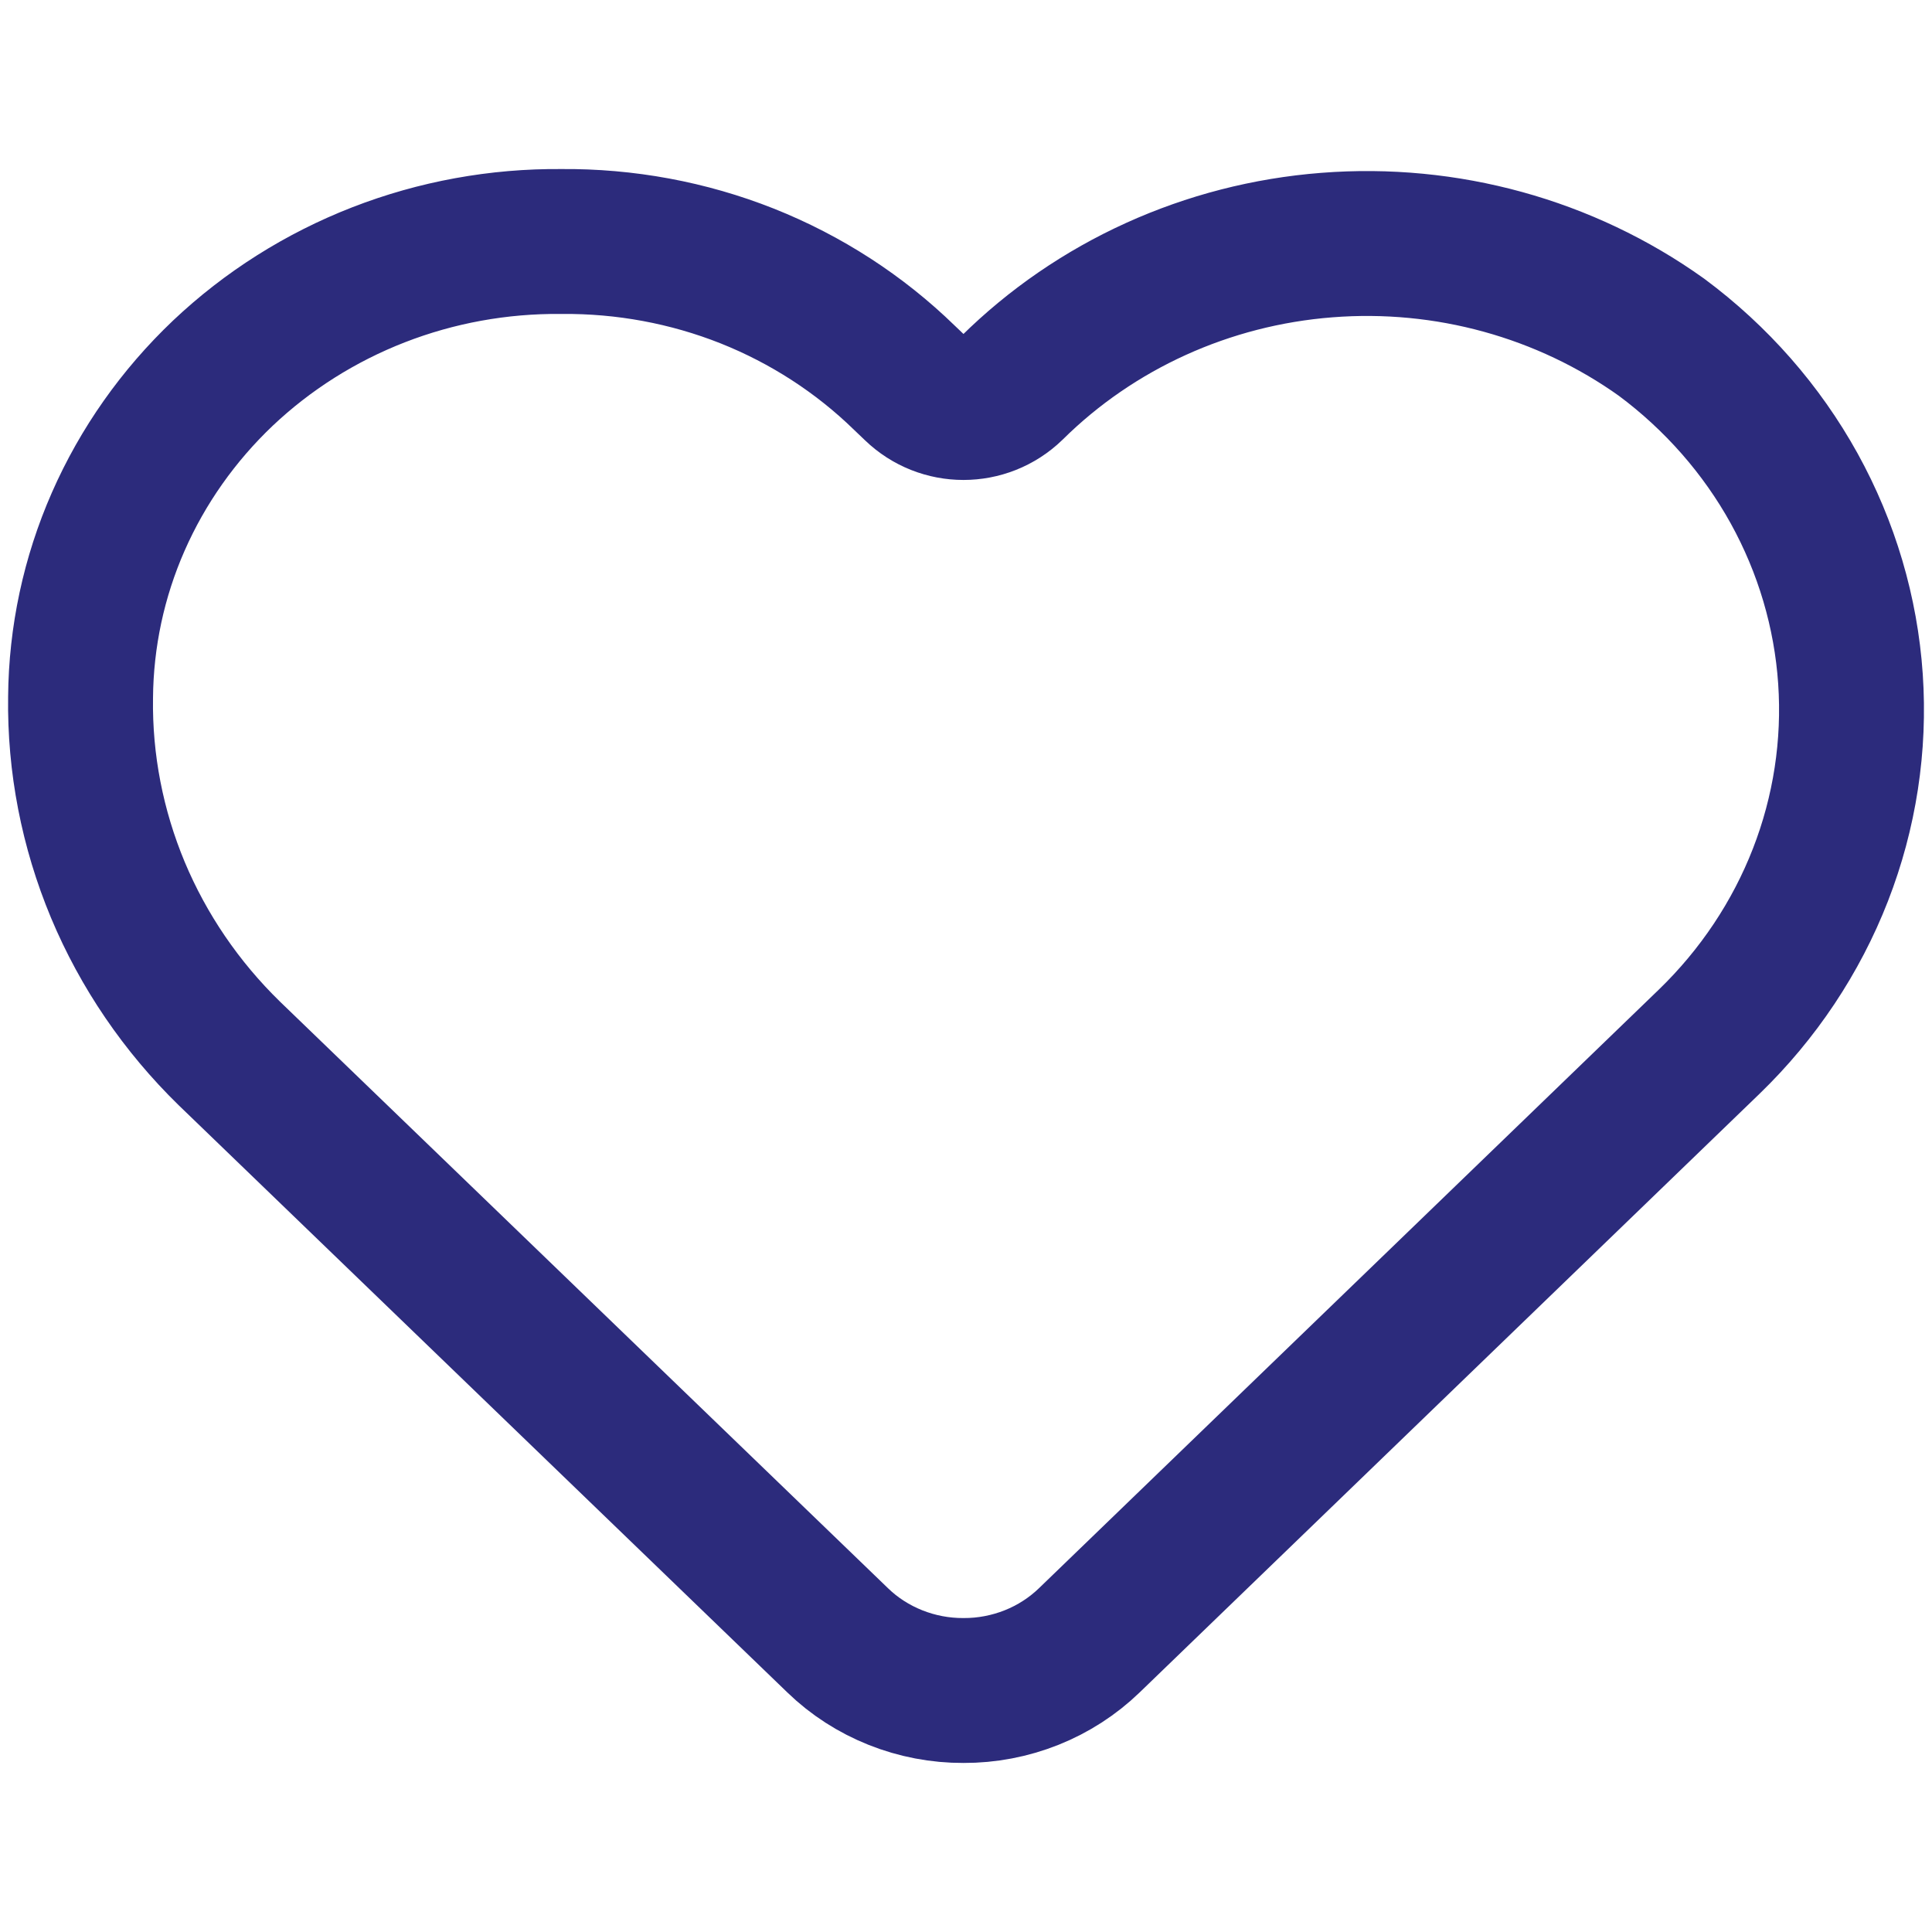
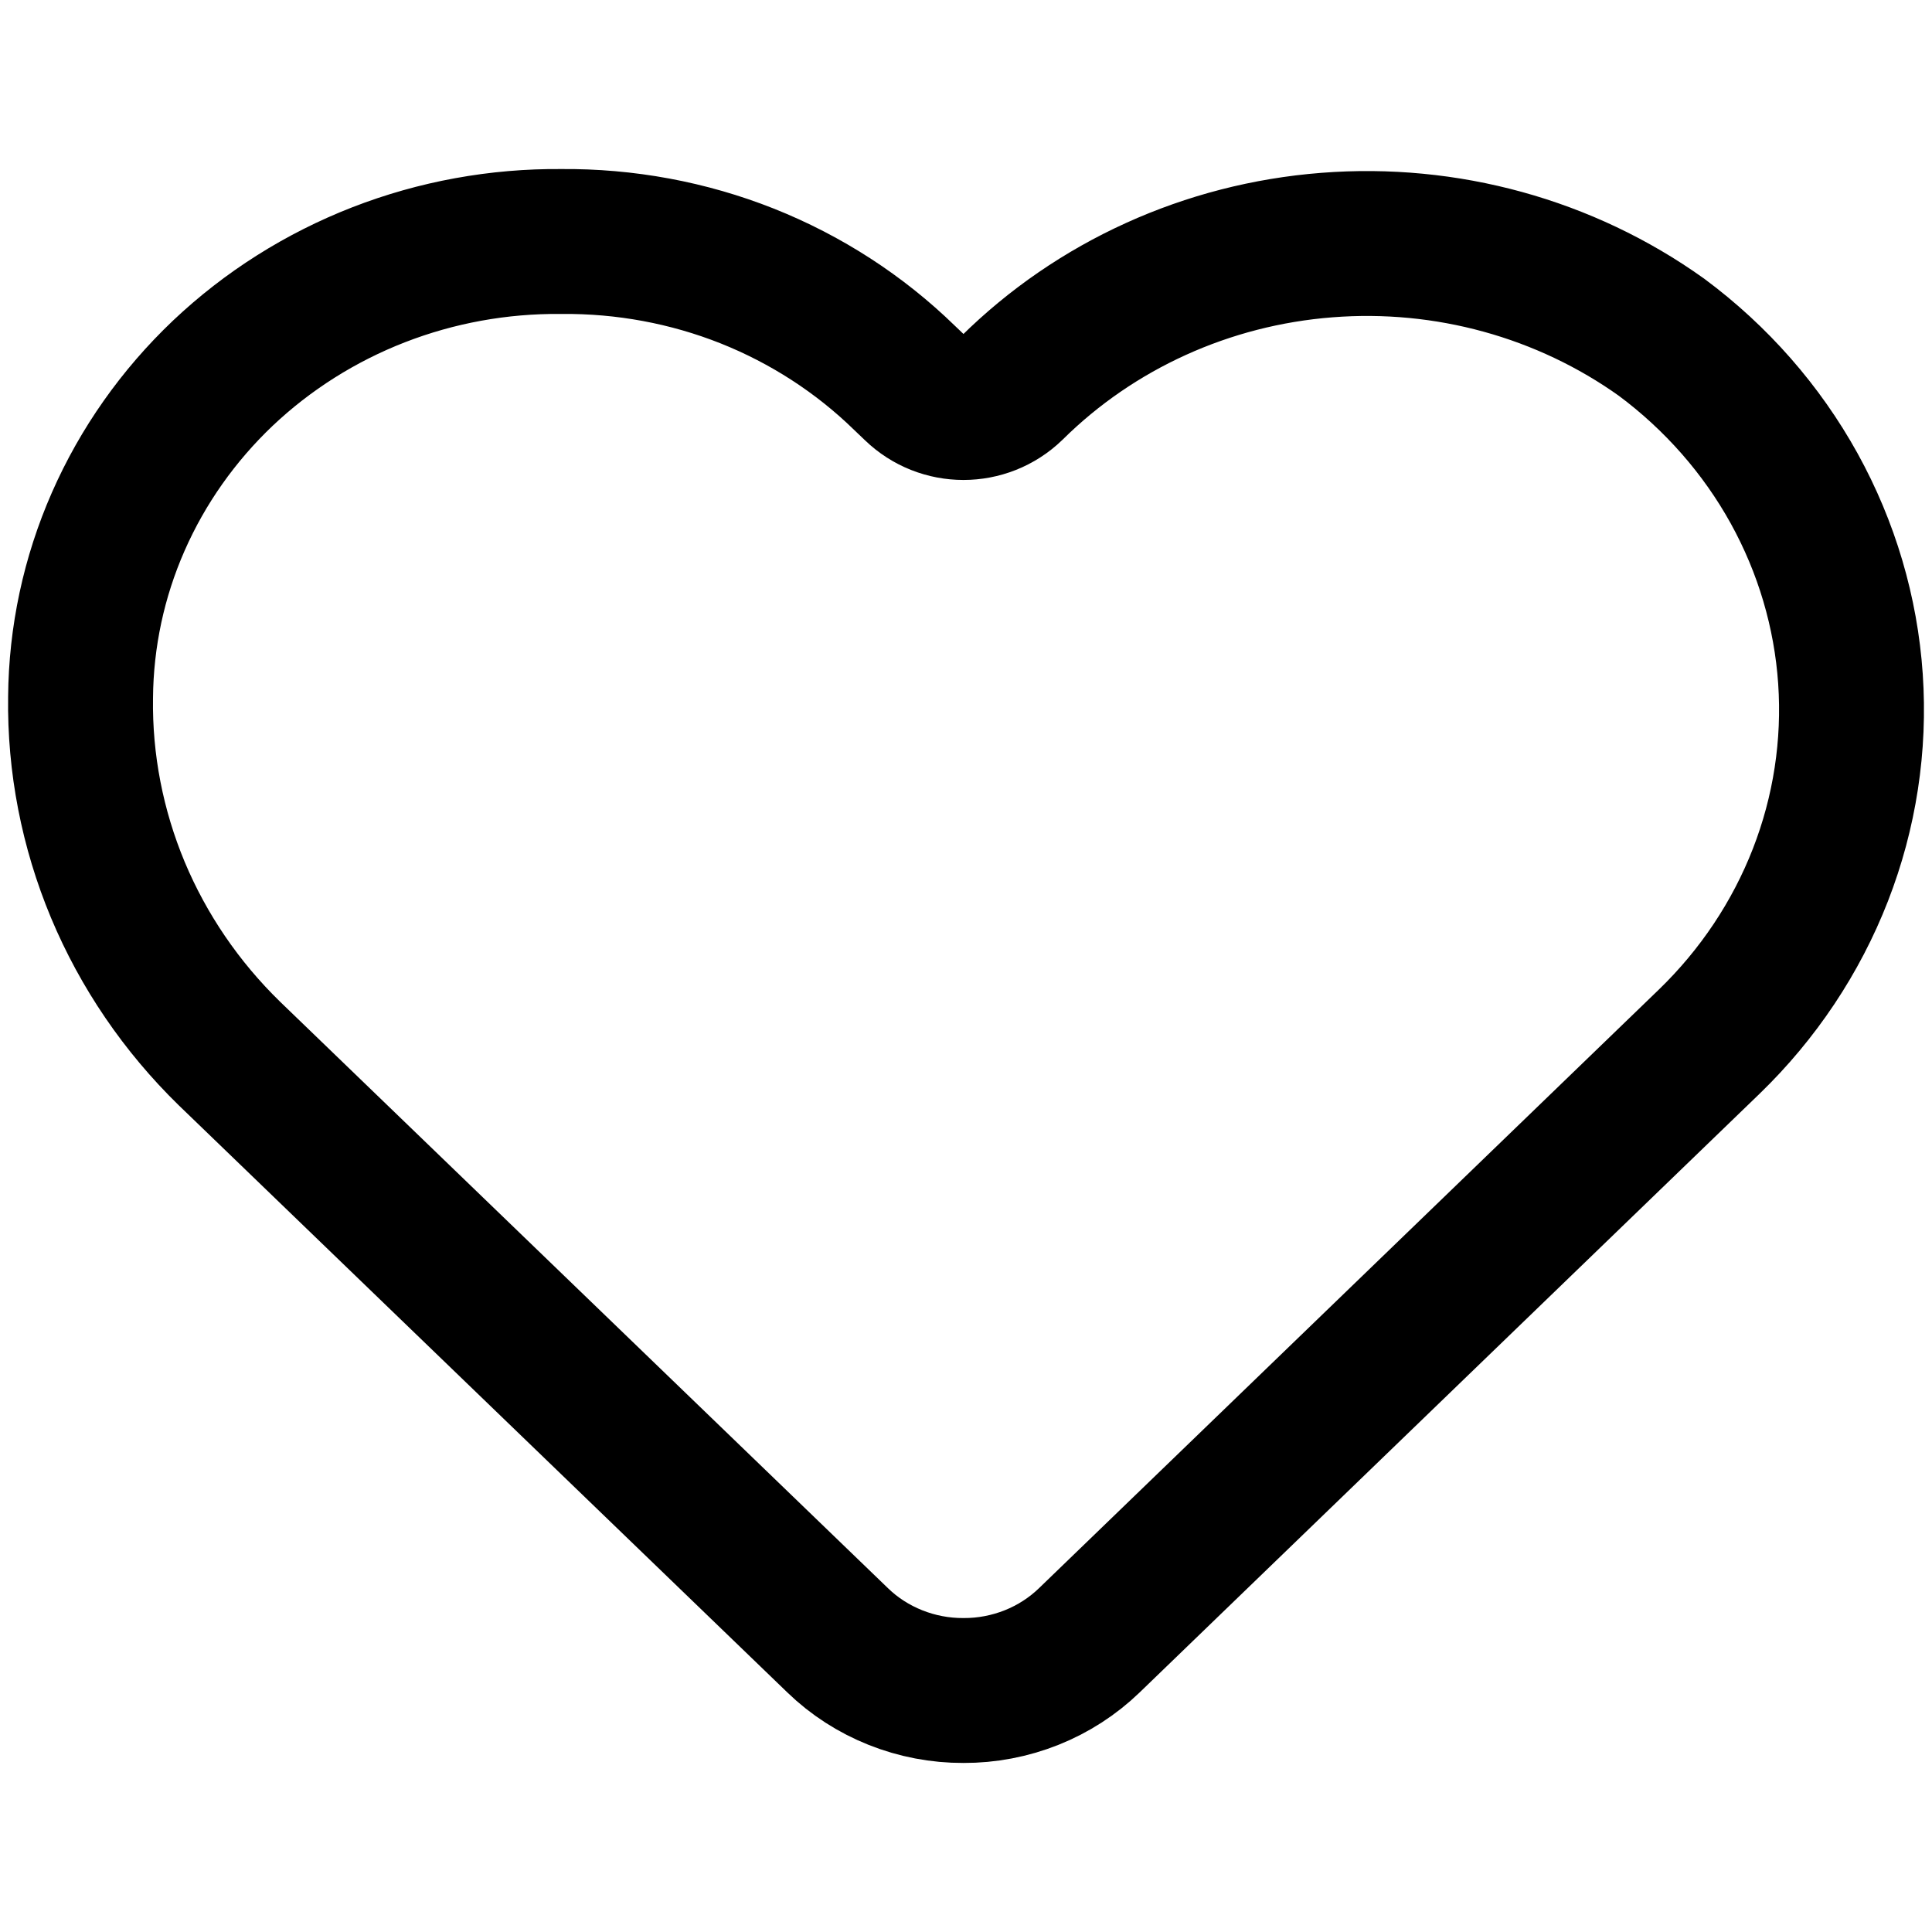
<svg xmlns="http://www.w3.org/2000/svg" width="20" height="20" viewBox="0 0 20 20" fill="none">
-   <path d="M9.269 17.366C9.492 17.455 9.732 17.501 9.974 17.5C10.216 17.501 10.455 17.455 10.679 17.366C10.902 17.277 11.105 17.146 11.276 16.981L17.695 10.782C18.201 10.292 18.593 9.704 18.845 9.057C19.097 8.41 19.203 7.718 19.156 7.028C19.109 6.339 18.91 5.666 18.573 5.056C18.236 4.447 17.768 3.913 17.2 3.491C16.203 2.779 14.972 2.44 13.736 2.537C12.499 2.633 11.341 3.159 10.475 4.016C10.195 4.286 9.752 4.286 9.473 4.016L9.362 3.91C8.898 3.458 8.345 3.1 7.735 2.857C7.125 2.615 6.47 2.494 5.81 2.5C5.162 2.494 4.519 2.611 3.918 2.845C3.317 3.079 2.77 3.425 2.307 3.863C1.845 4.302 1.477 4.824 1.224 5.4C0.971 5.975 0.839 6.594 0.834 7.219C0.824 7.901 0.956 8.579 1.22 9.212C1.485 9.845 1.877 10.42 2.374 10.905L8.672 16.981C8.842 17.146 9.046 17.277 9.269 17.366Z" stroke="#2C2B7C" stroke-width="1.5" />
+   <path d="M9.269 17.366C9.492 17.455 9.732 17.501 9.974 17.5C10.216 17.501 10.455 17.455 10.679 17.366C10.902 17.277 11.105 17.146 11.276 16.981L17.695 10.782C18.201 10.292 18.593 9.704 18.845 9.057C19.097 8.41 19.203 7.718 19.156 7.028C19.109 6.339 18.91 5.666 18.573 5.056C18.236 4.447 17.768 3.913 17.2 3.491C16.203 2.779 14.972 2.44 13.736 2.537C12.499 2.633 11.341 3.159 10.475 4.016C10.195 4.286 9.752 4.286 9.473 4.016L9.362 3.91C8.898 3.458 8.345 3.1 7.735 2.857C7.125 2.615 6.47 2.494 5.81 2.5C5.162 2.494 4.519 2.611 3.918 2.845C3.317 3.079 2.77 3.425 2.307 3.863C1.845 4.302 1.477 4.824 1.224 5.4C0.971 5.975 0.839 6.594 0.834 7.219C0.824 7.901 0.956 8.579 1.22 9.212C1.485 9.845 1.877 10.42 2.374 10.905L8.672 16.981C8.842 17.146 9.046 17.277 9.269 17.366Z" stroke="currentColor" stroke-width="1.5" />
</svg>
